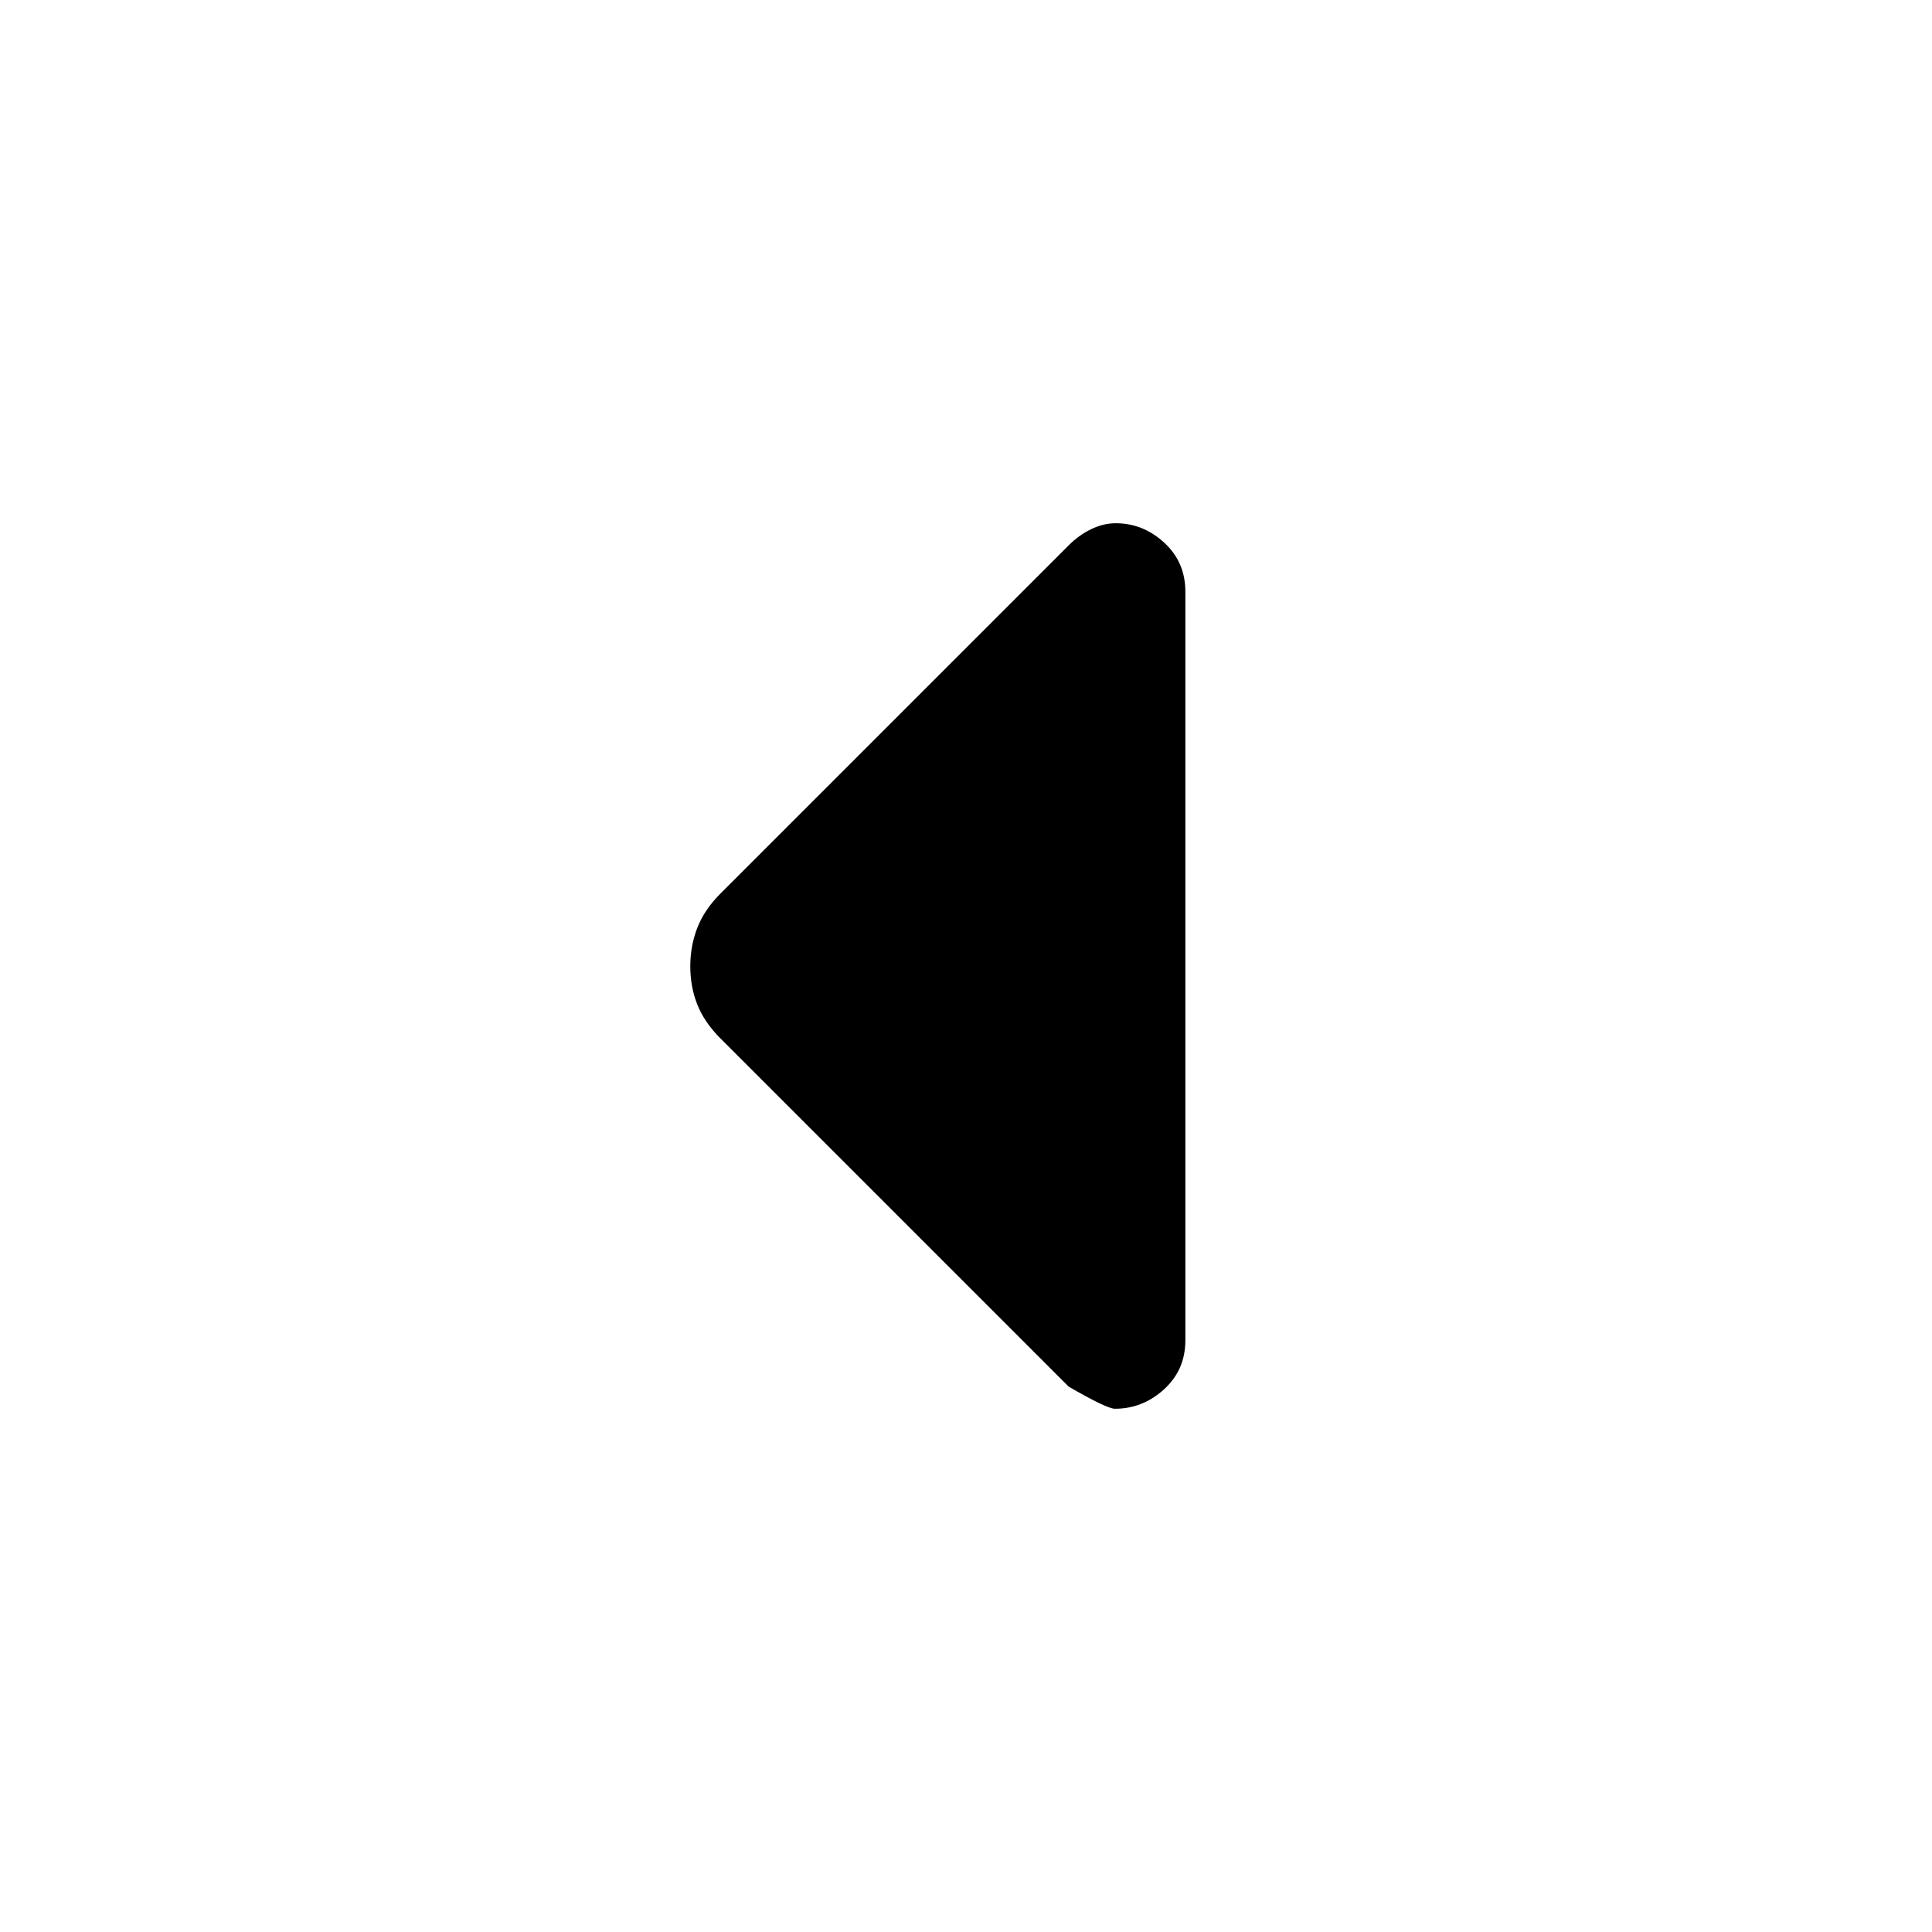
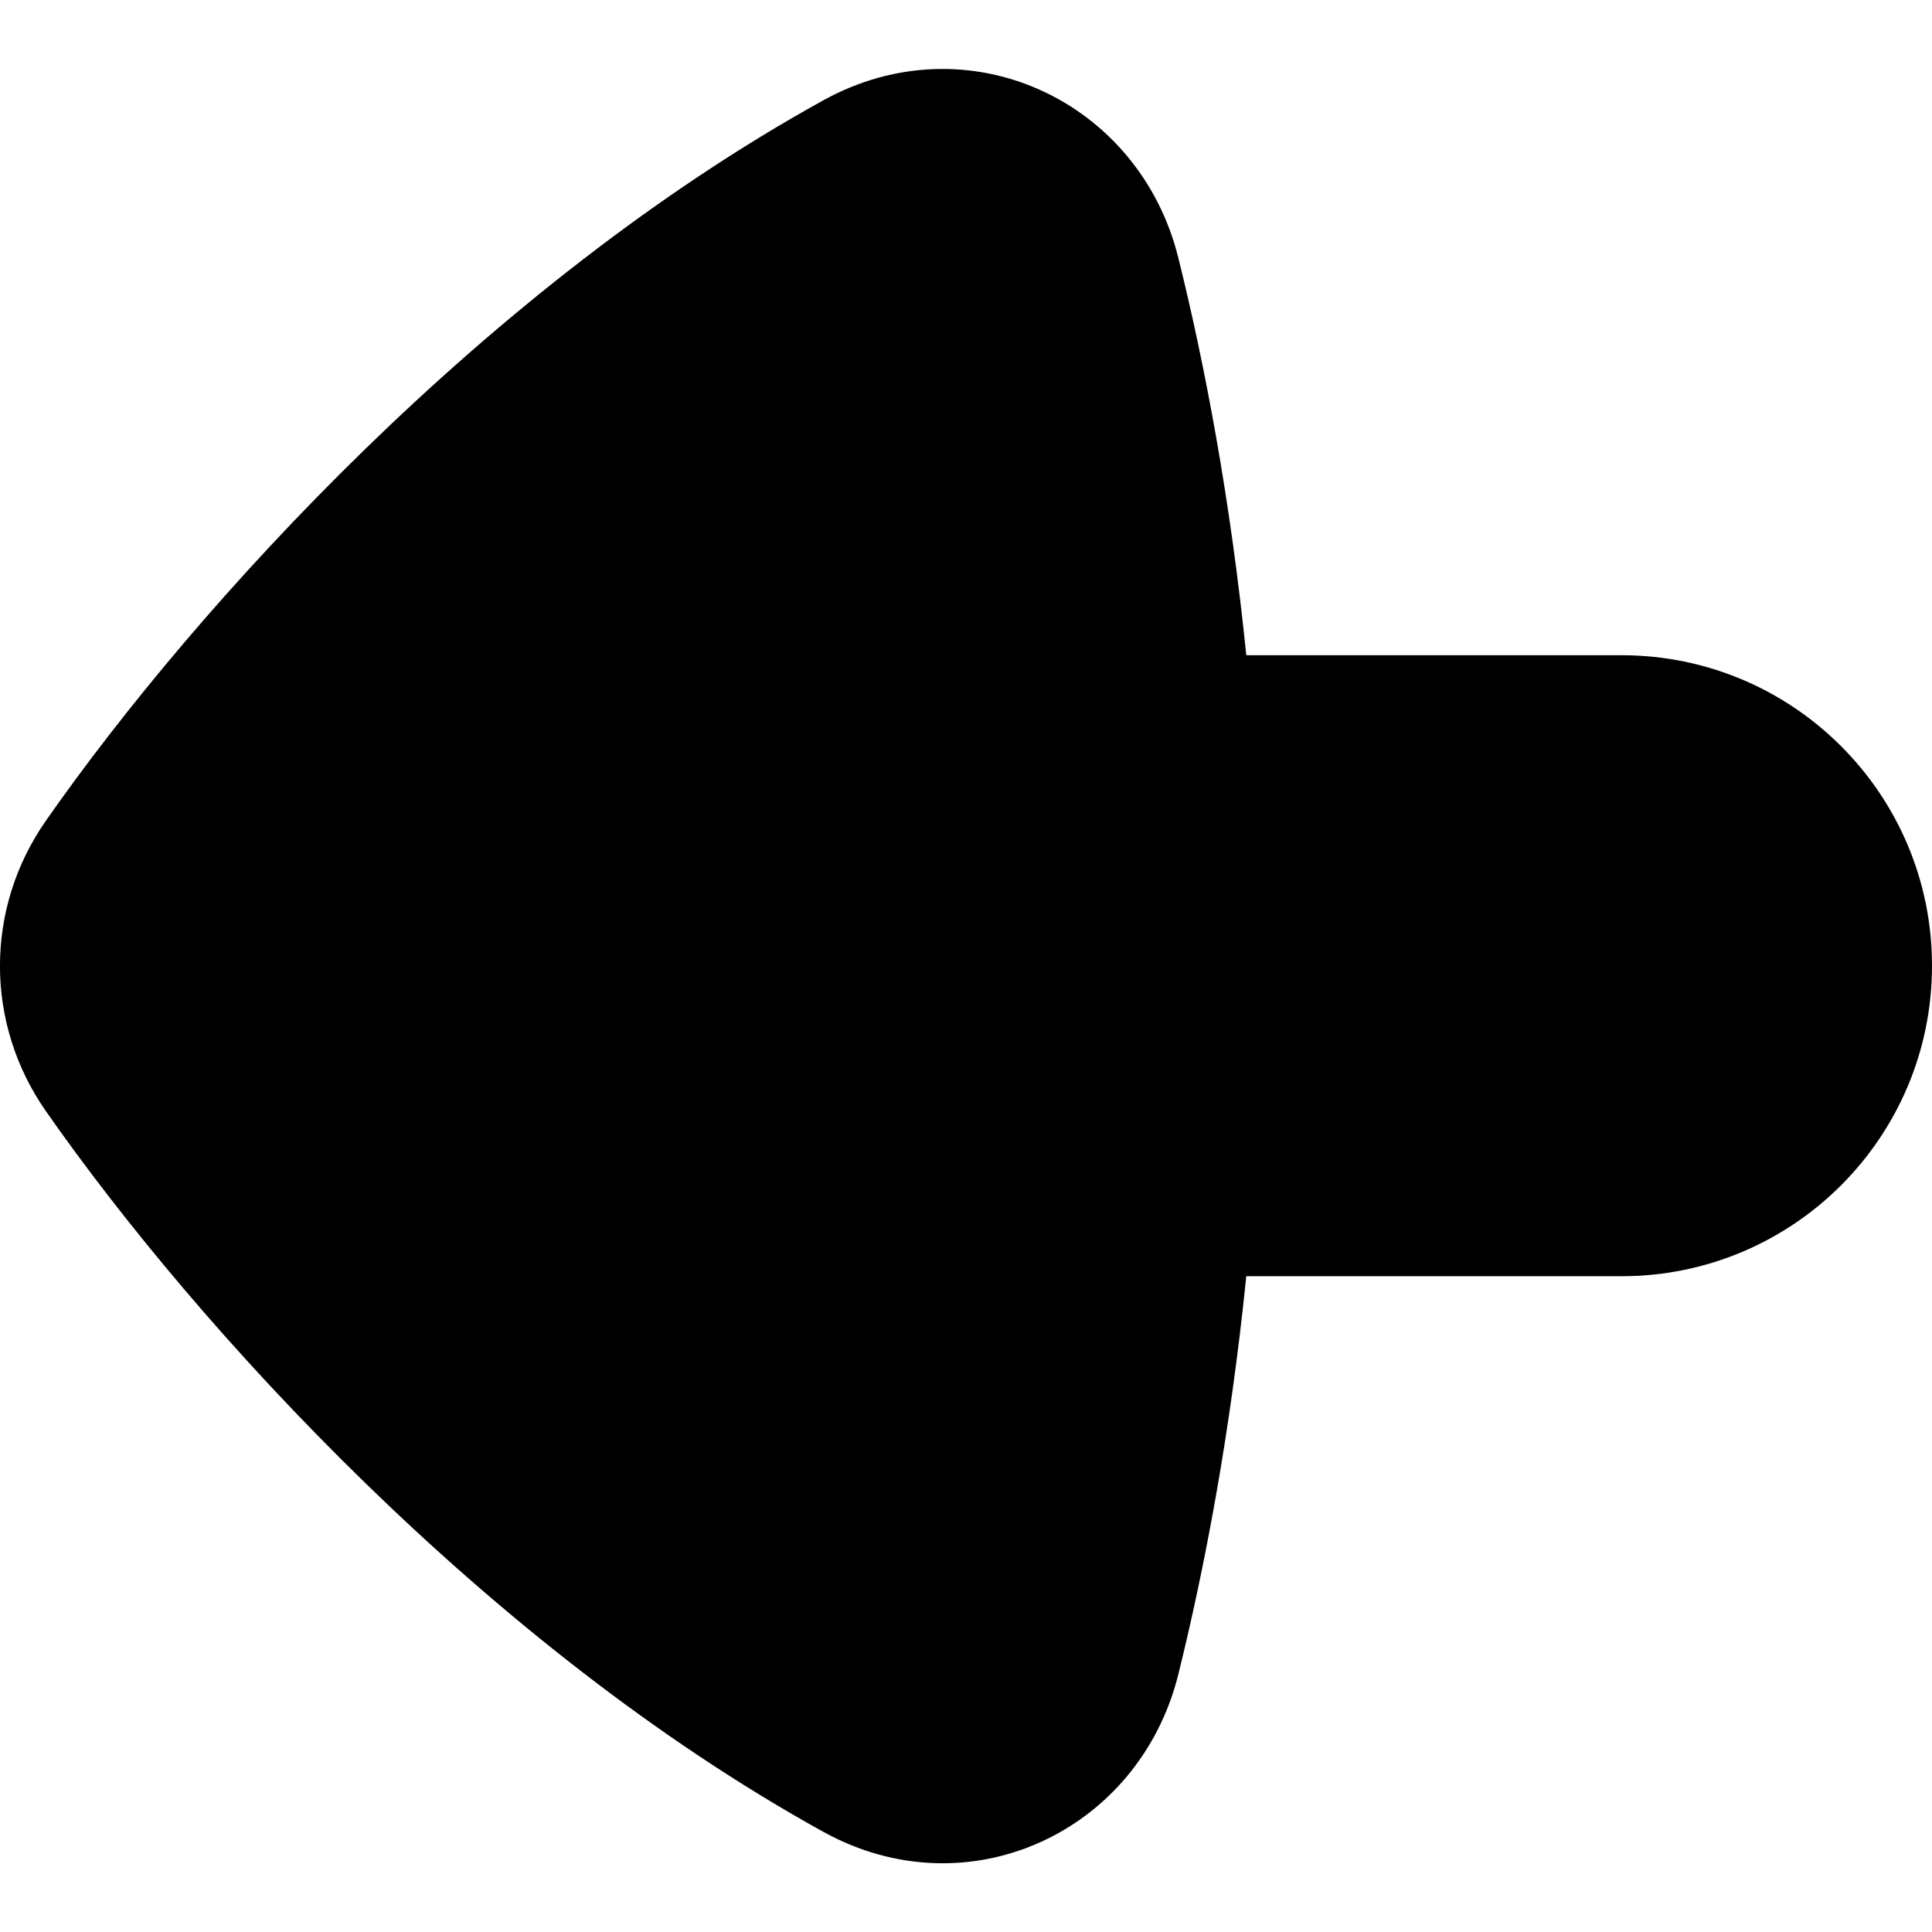
- <svg xmlns="http://www.w3.org/2000/svg" height="24px" viewBox="0 -960 960 960" width="24px" fill="currentColor">
-   <path d="M531-271 358-444q-8-8-11.5-16.82t-3.5-19q0-10.18 3.5-19.18t11.5-17l173-173q4.95-5 11.07-8 6.11-3 12.38-3 13.55 0 24.05 9.65T589-666v372q0 14.7-10.6 24.35Q567.8-260 554-260q-4 0-23-11Z" />
+ <svg xmlns="http://www.w3.org/2000/svg" fill="none" viewBox="0 0 14 14" id="Triangle-Arrow-Left-Large-1--Streamline-Flex">
+   <g id="triangle-arrow-left-large-1--arrow-keyboard-left-large-head">
+     <path id="Union" fill="currentColor" fill-rule="evenodd" d="M5.966 0.727c1.049 -0.579 2.288 0.001 2.572 1.139 0.191 0.768 0.378 1.748 0.493 2.882H11.75c1.243 0 2.25 1.007 2.25 2.25s-1.007 2.25 -2.25 2.25H9.031c-0.115 1.136 -0.302 2.117 -0.493 2.887 -0.284 1.139 -1.523 1.719 -2.572 1.139C3.531 11.929 1.426 9.618 0.332 8.051c-0.443 -0.635 -0.443 -1.468 0 -2.103C1.426 4.382 3.531 2.071 5.966 0.727Z" clip-rule="evenodd" stroke-width="1" />
+   </g>
</svg>
